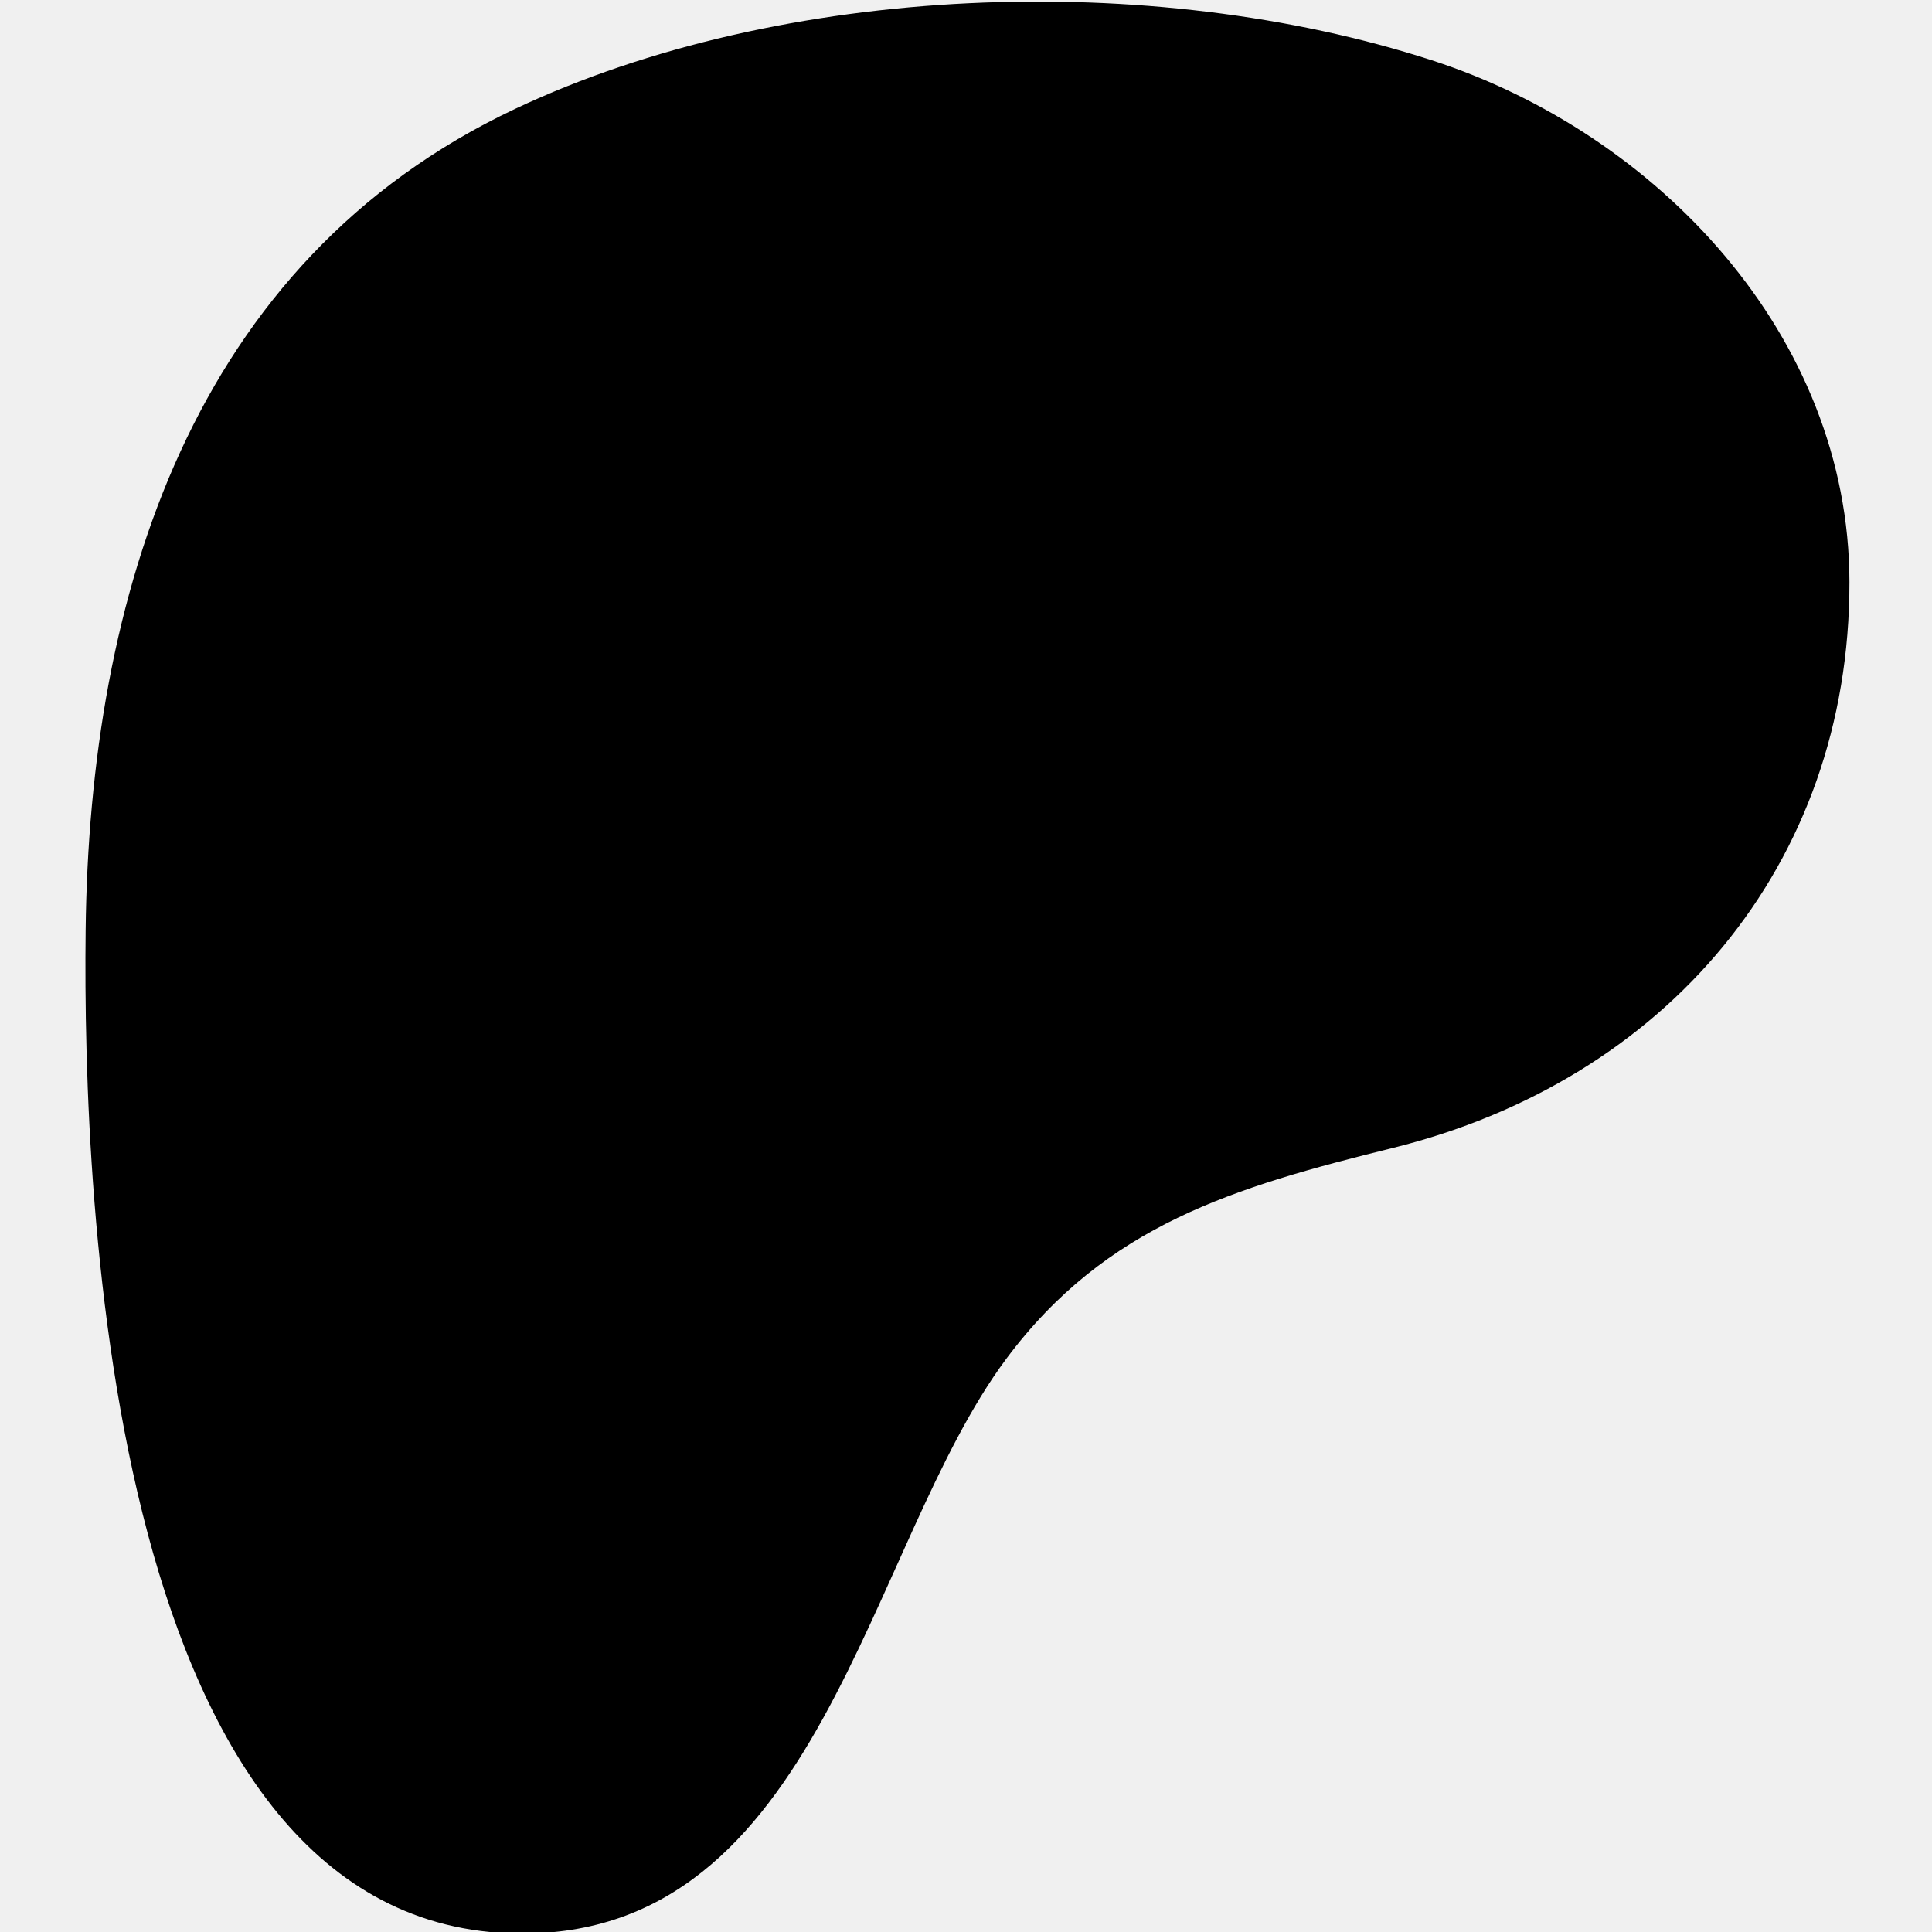
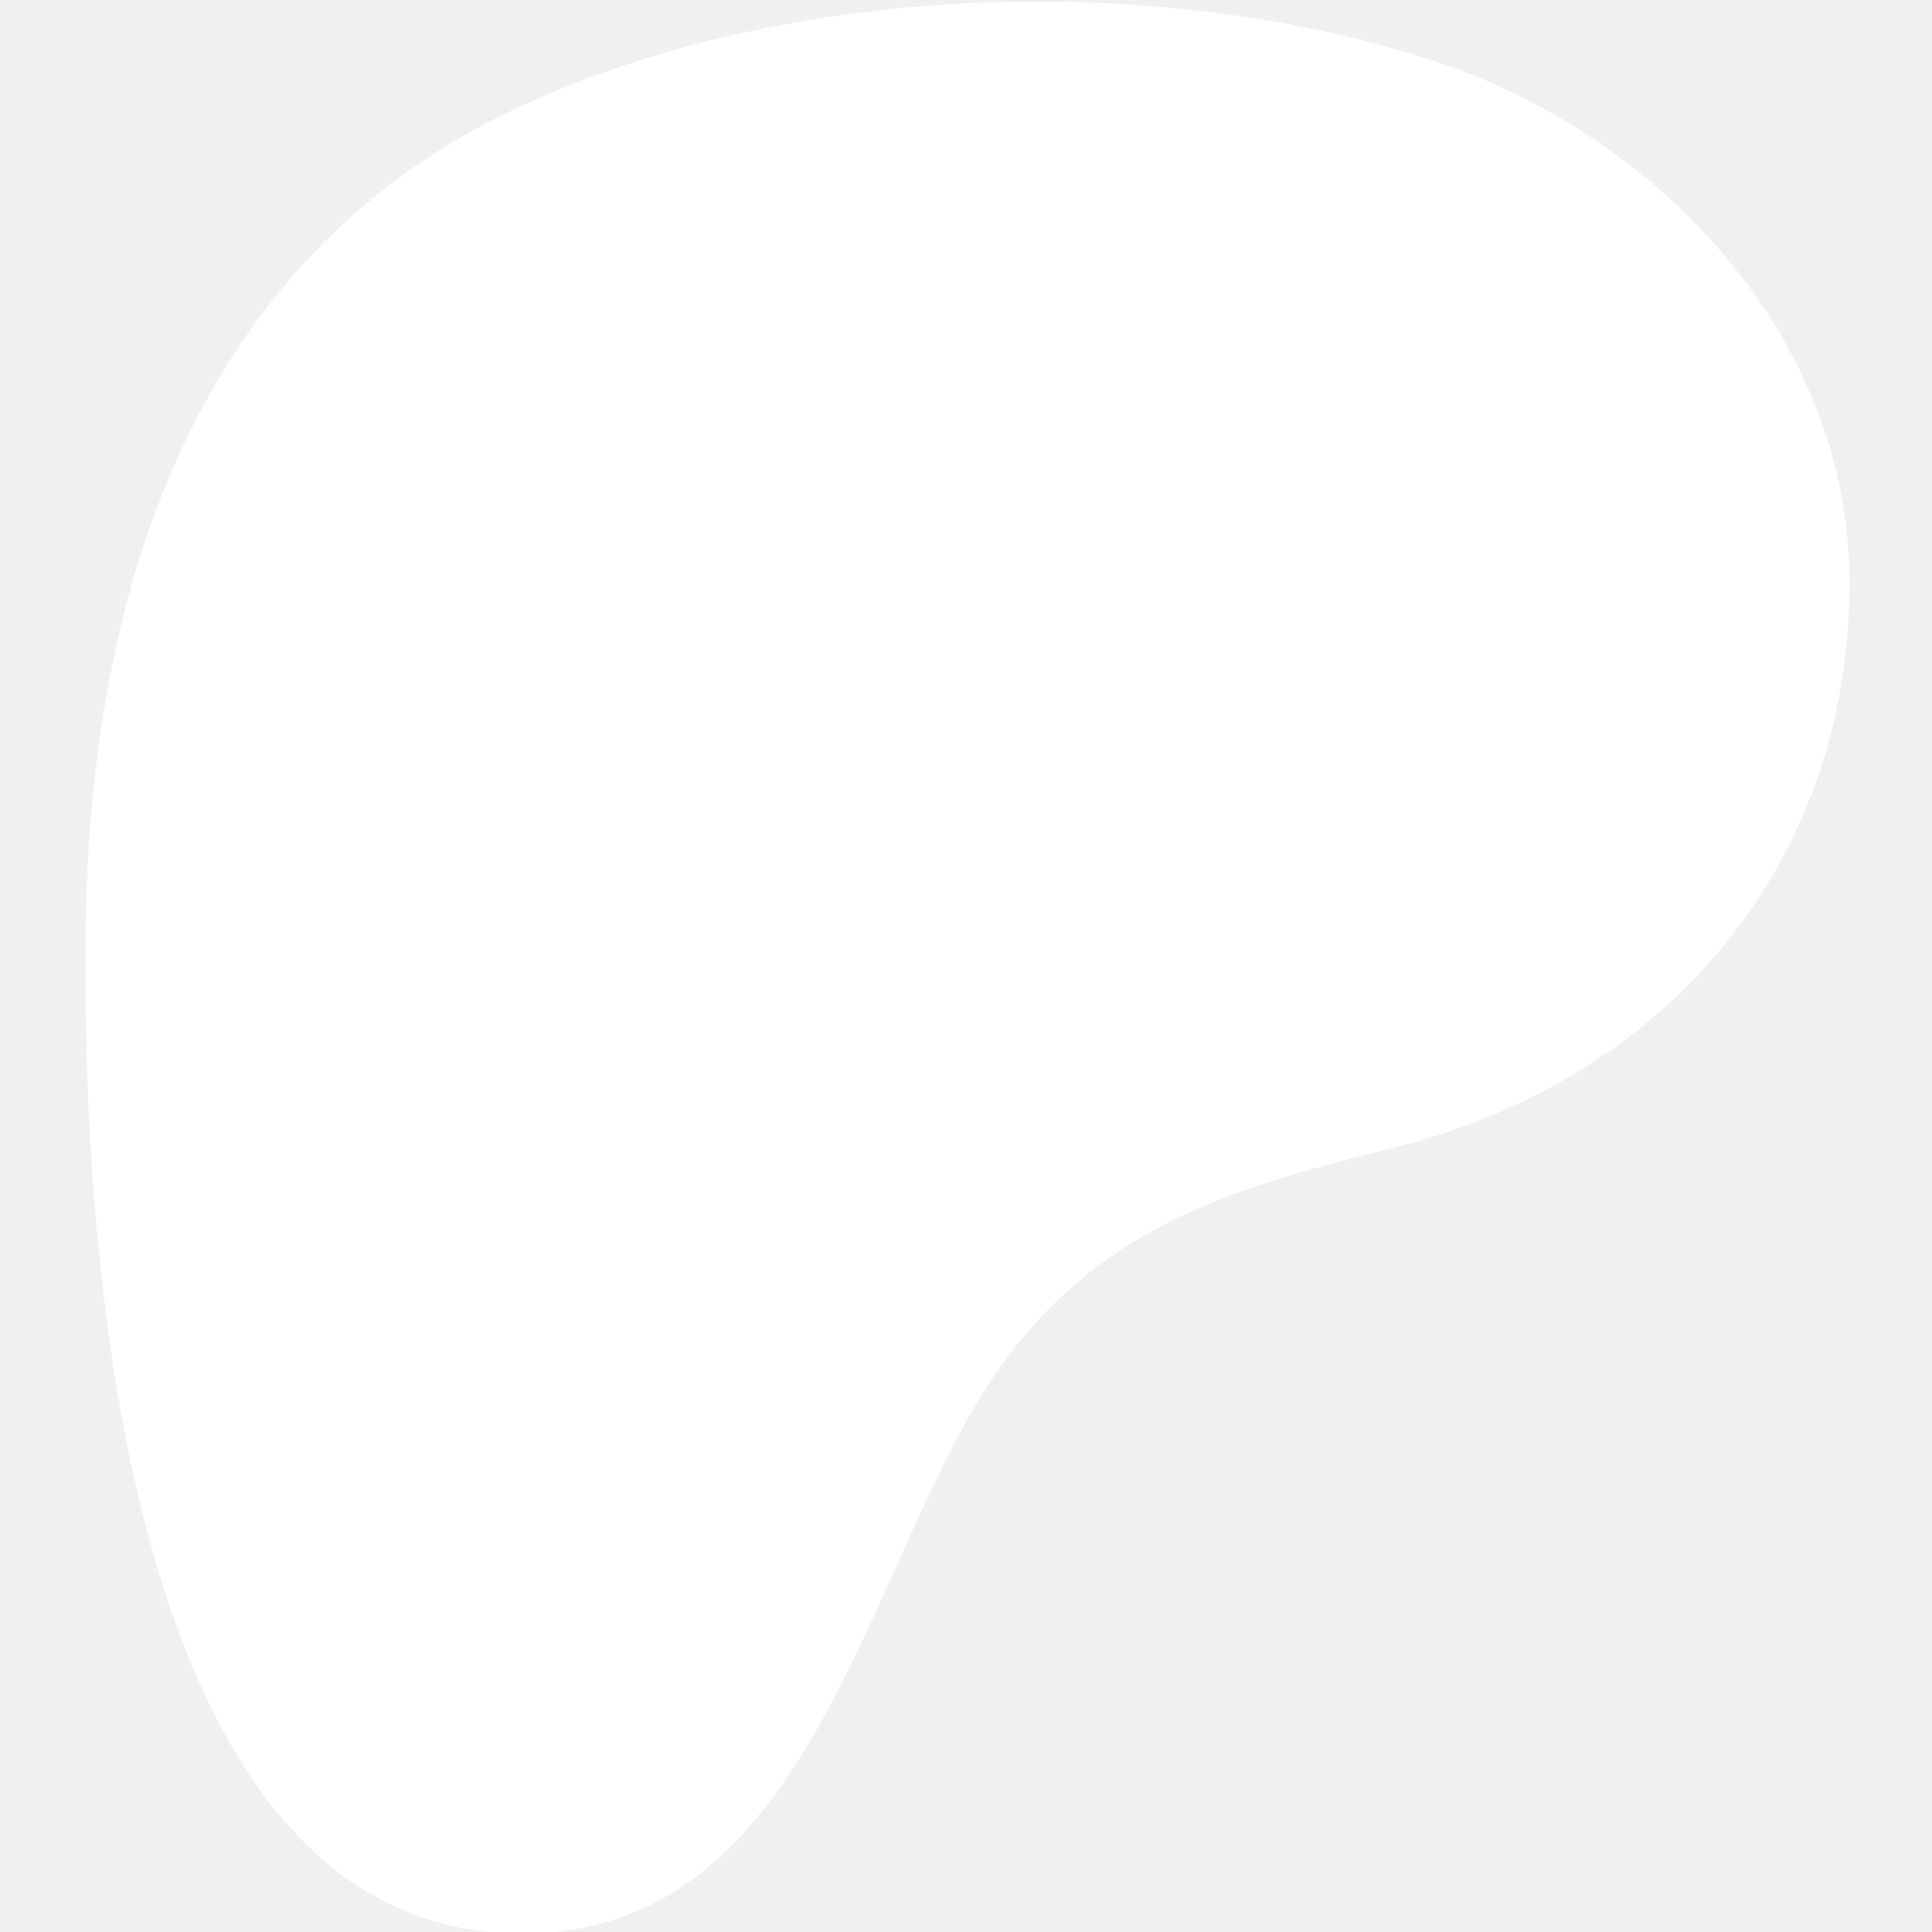
- <svg xmlns="http://www.w3.org/2000/svg" viewBox="0 0 512 512" fill-rule="evenodd" clip-rule="evenodd" stroke-linejoin="round" stroke-miterlimit="2">
+ <svg xmlns="http://www.w3.org/2000/svg" viewBox="0 0 512 512" fill="#ffffff" fill-rule="evenodd" clip-rule="evenodd" stroke-linejoin="round" stroke-miterlimit="2">
  <g transform="matrix(.47407 0 0 .47407 .383 .422)">
    <clipPath id="prefix__a">
      <path d="M0 0h1080v1080H0z" />
    </clipPath>
    <g clip-path="url(#prefix__a)">
      <path d="M1033.05 324.45c-.19-137.9-107.59-250.92-233.6-291.7-156.48-50.64-362.86-43.3-512.28 27.2-181.1 85.46-237.99 272.66-240.11 459.36-1.74 153.5 13.58 557.79 241.62 560.67 169.44 2.15 194.67-216.18 273.07-321.33 55.78-74.81 127.6-95.94 216.01-117.82 151.95-37.61 255.51-157.53 255.29-316.38z" fill-rule="nonzero" />
    </g>
  </g>
</svg>
